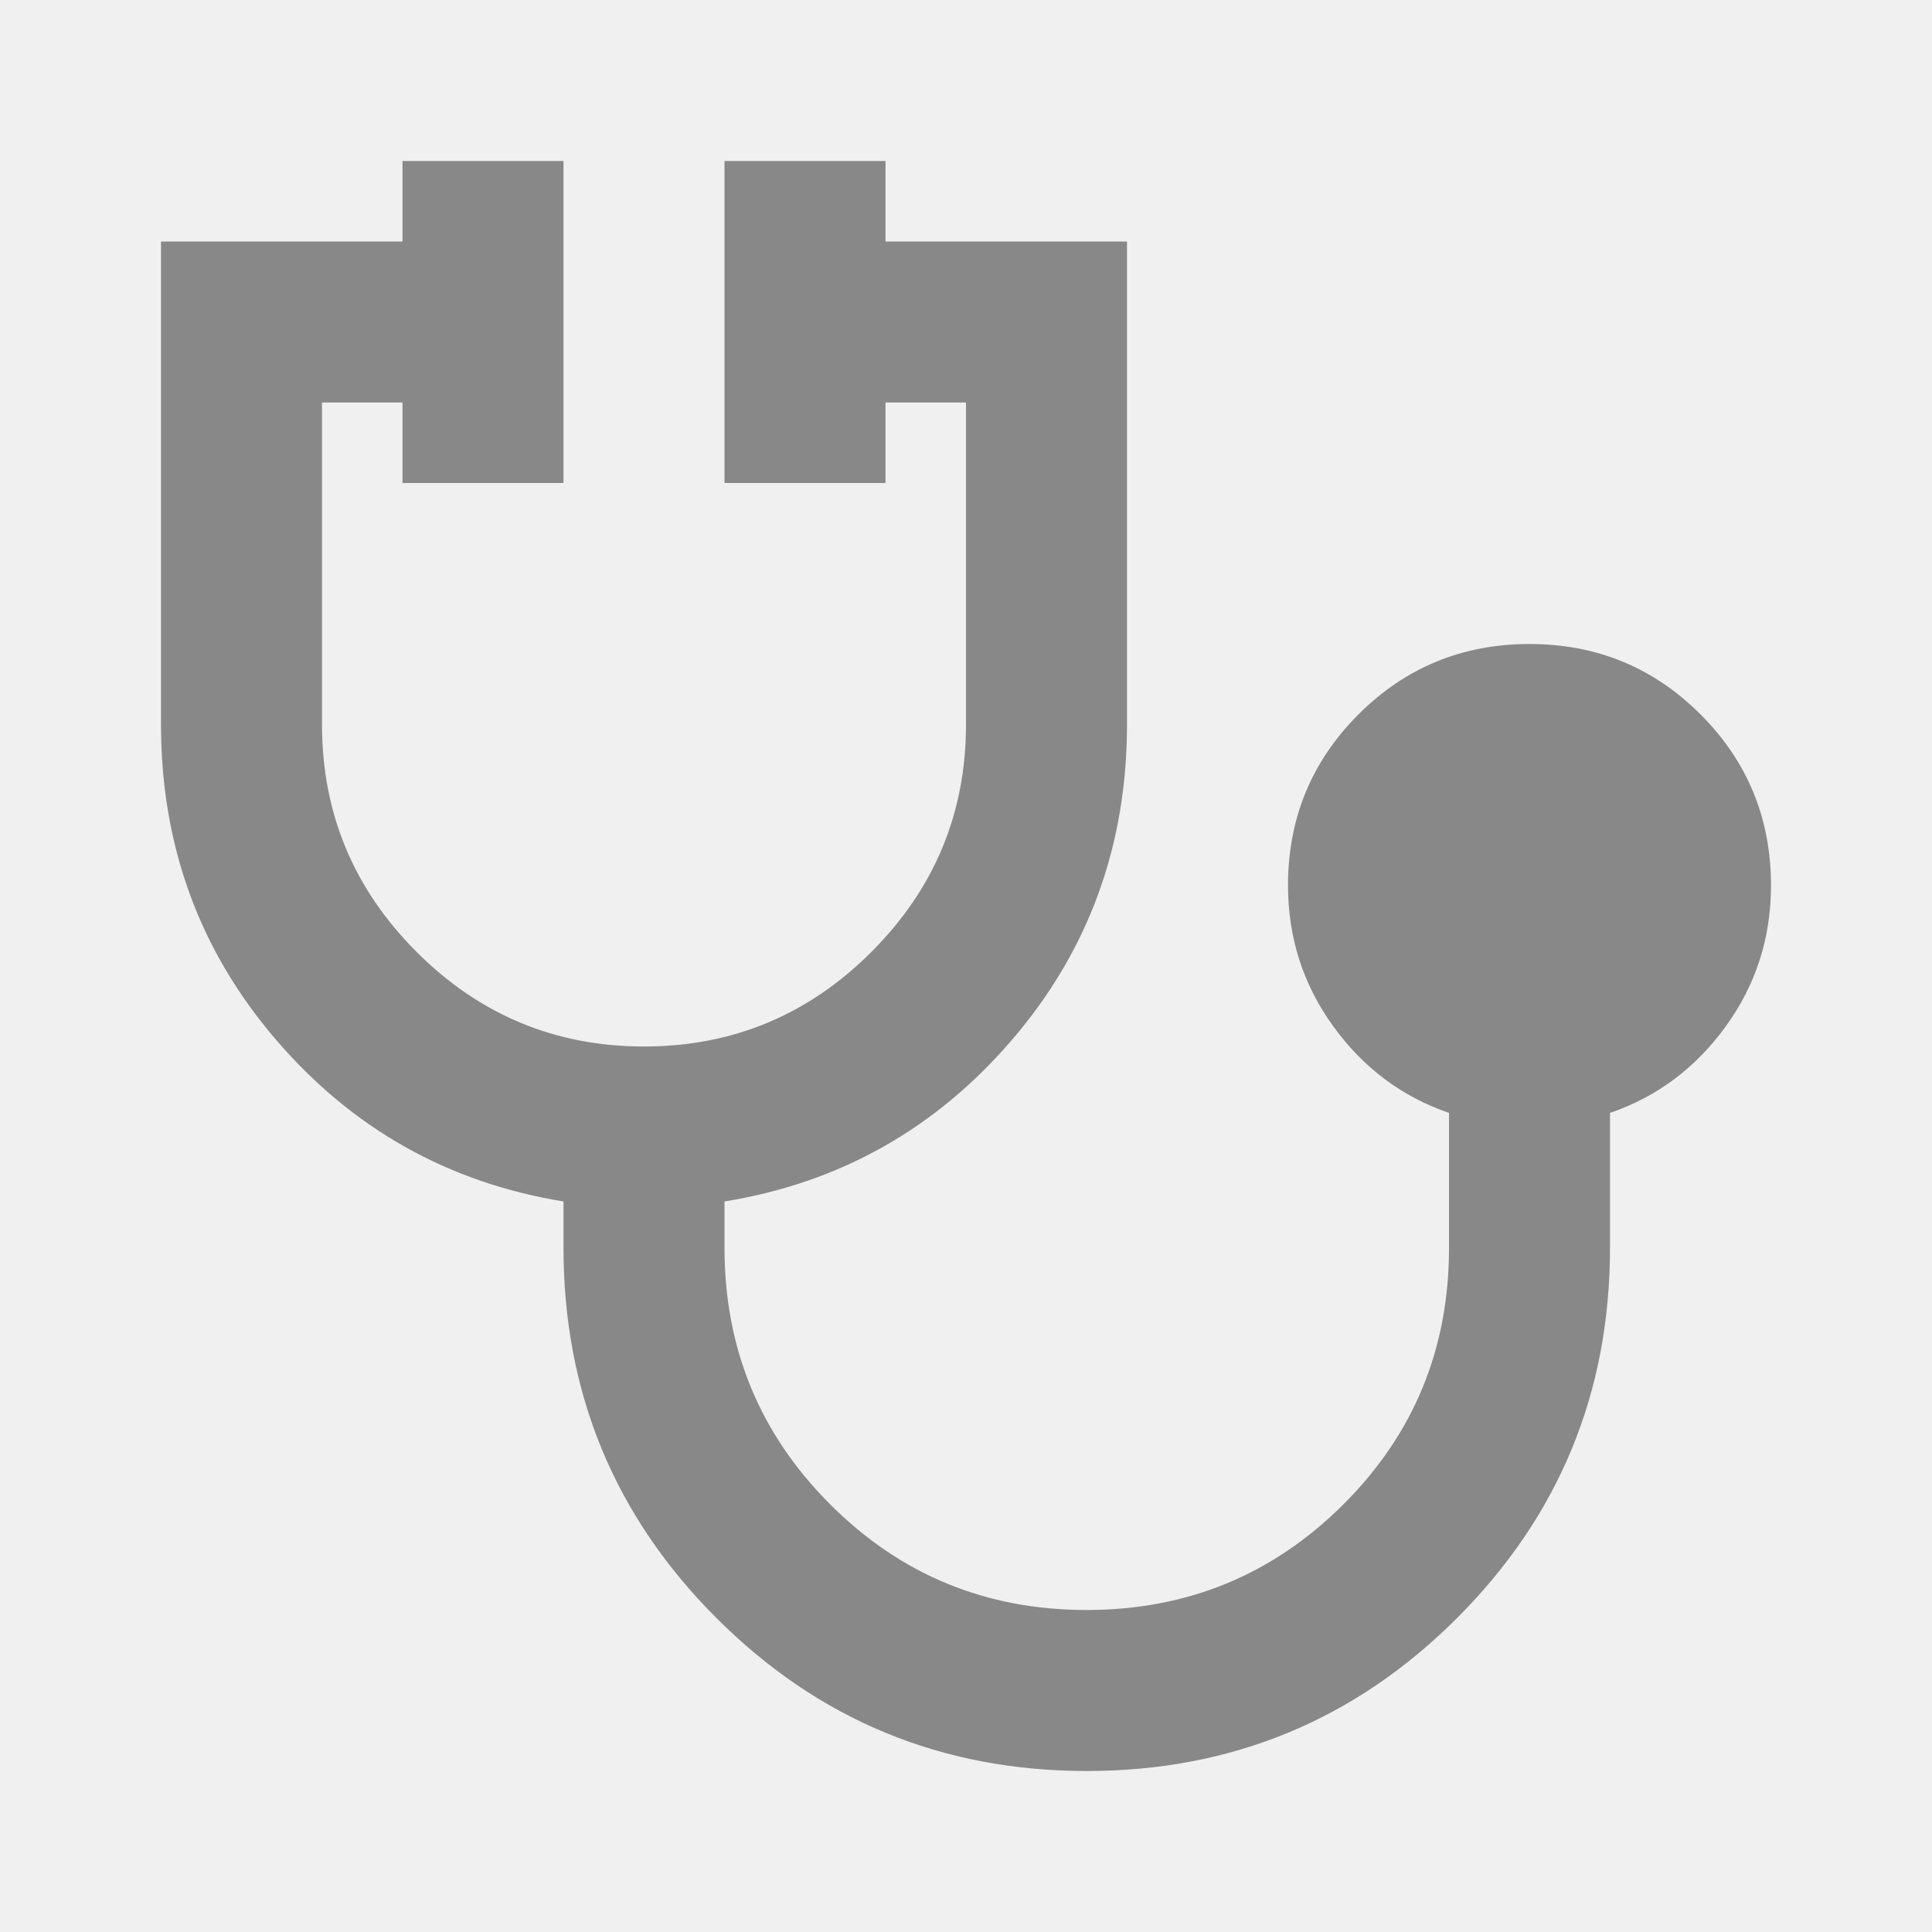
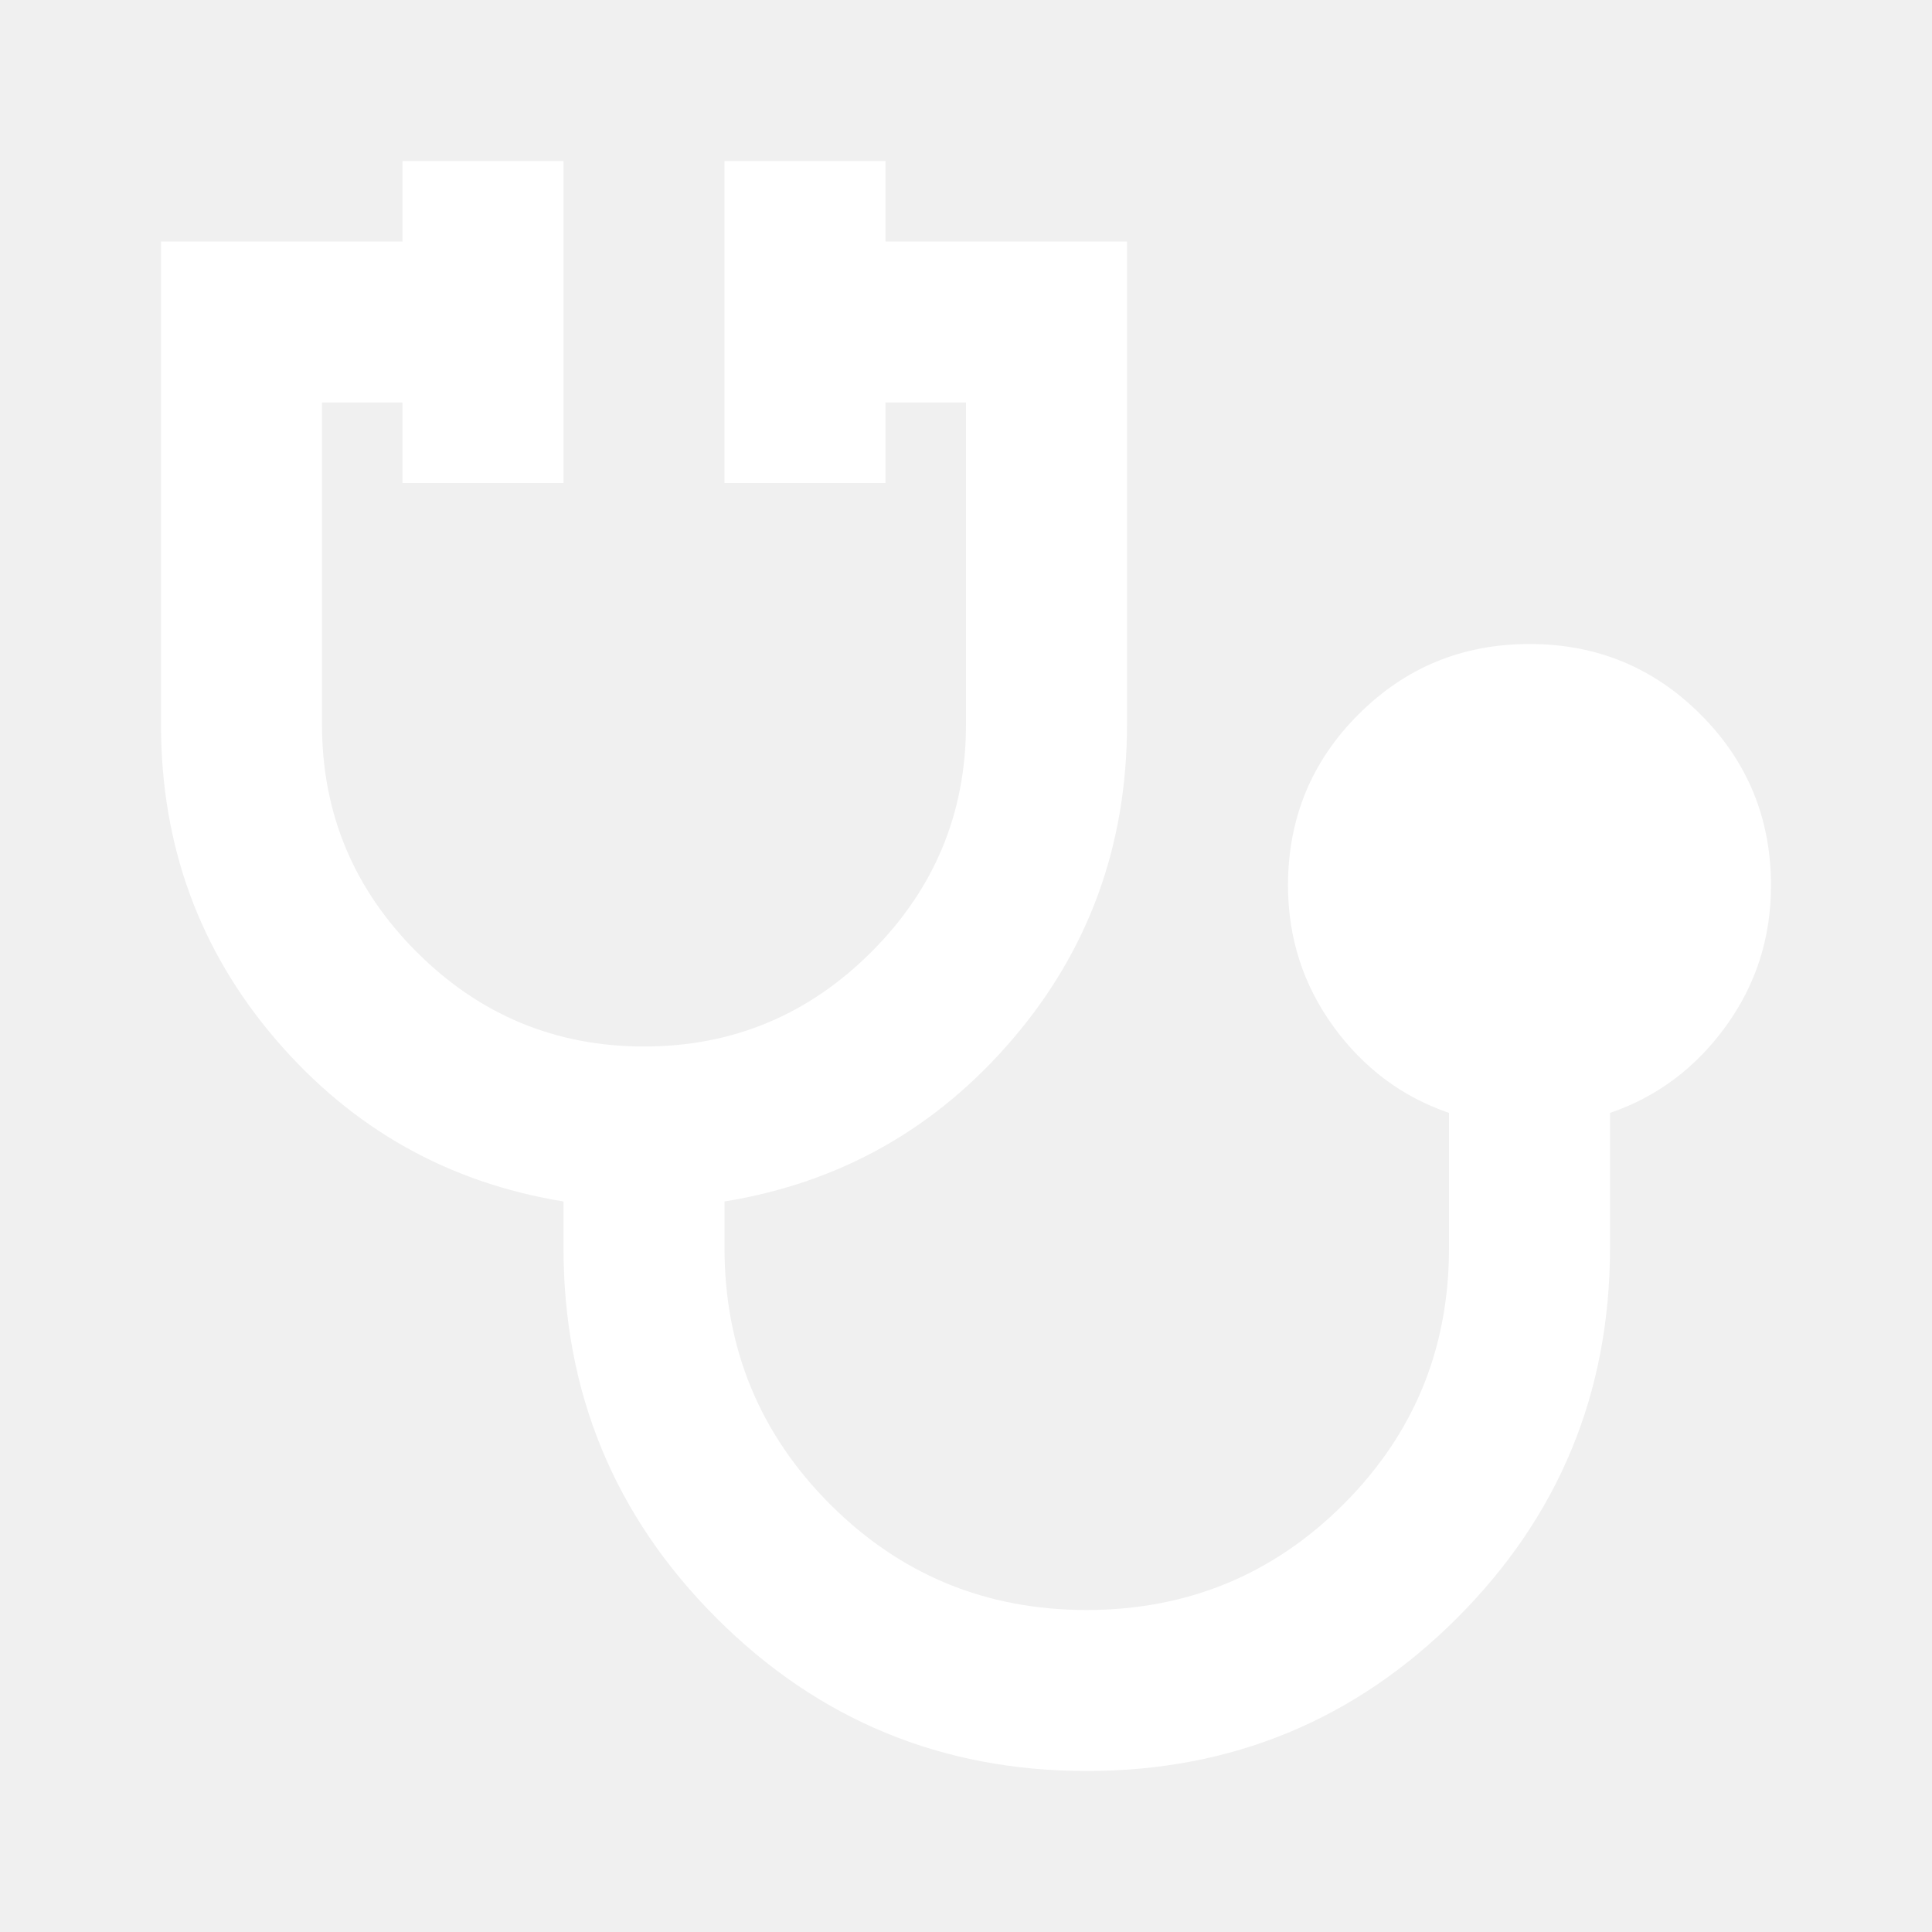
<svg xmlns="http://www.w3.org/2000/svg" width="32" height="32" viewBox="0 0 24 24">
-   <path fill="#888888" d="M13.5 22q-2.7 0-4.6-1.9T7 15.5v-.575q-2.15-.35-3.575-2.013T2 9V3h3V2h2v4H5V5H4v4q0 1.65 1.175 2.825T8 13t2.825-1.175T12 9V5h-1v1H9V2h2v1h3v6q0 2.25-1.425 3.913T9 14.925v.575q0 1.875 1.313 3.188T13.5 20t3.188-1.312T18 15.5v-1.675q-.875-.3-1.437-1.075T16 11q0-1.25.875-2.125T19 8t2.125.875T22 11q0 .975-.562 1.75T20 13.825V15.5q0 2.7-1.9 4.6T13.5 22" />
+   <path fill="#fff" d="M13.5 22q-2.7 0-4.6-1.9T7 15.5v-.575q-2.15-.35-3.575-2.013T2 9V3h3V2h2v4H5V5H4v4q0 1.65 1.175 2.825T8 13t2.825-1.175T12 9V5h-1v1H9V2h2v1h3v6q0 2.25-1.425 3.913T9 14.925v.575q0 1.875 1.313 3.188T13.5 20t3.188-1.312T18 15.5v-1.675q-.875-.3-1.437-1.075T16 11q0-1.25.875-2.125T19 8t2.125.875T22 11q0 .975-.562 1.75T20 13.825V15.5q0 2.7-1.9 4.6T13.5 22" />
</svg>
